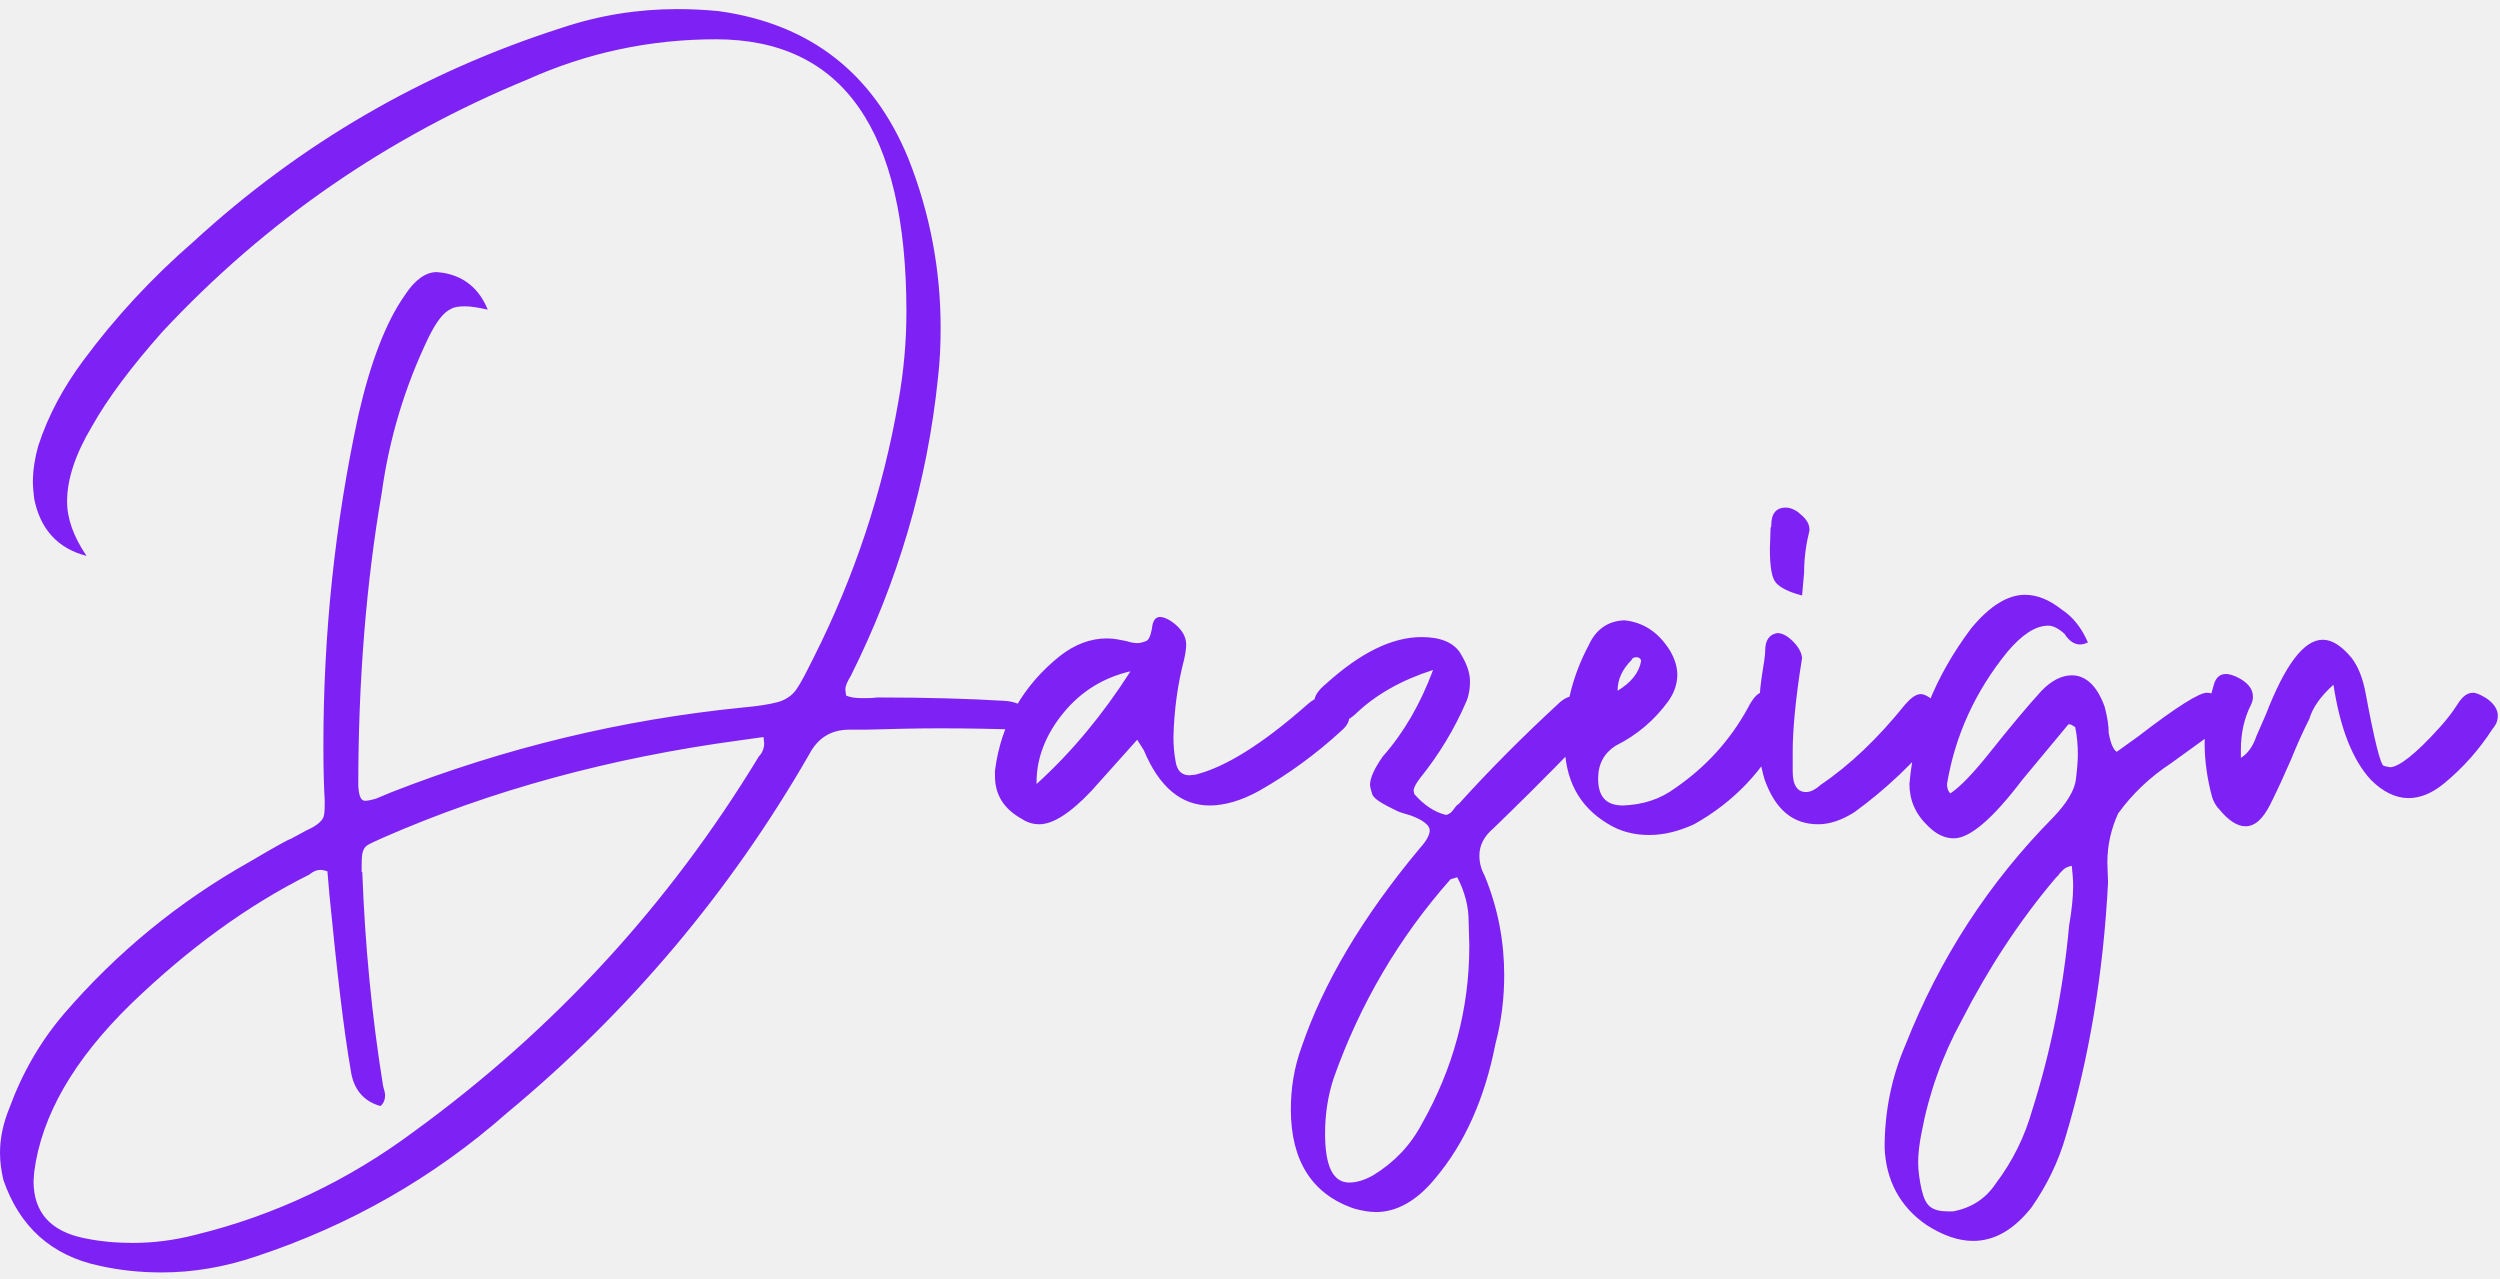
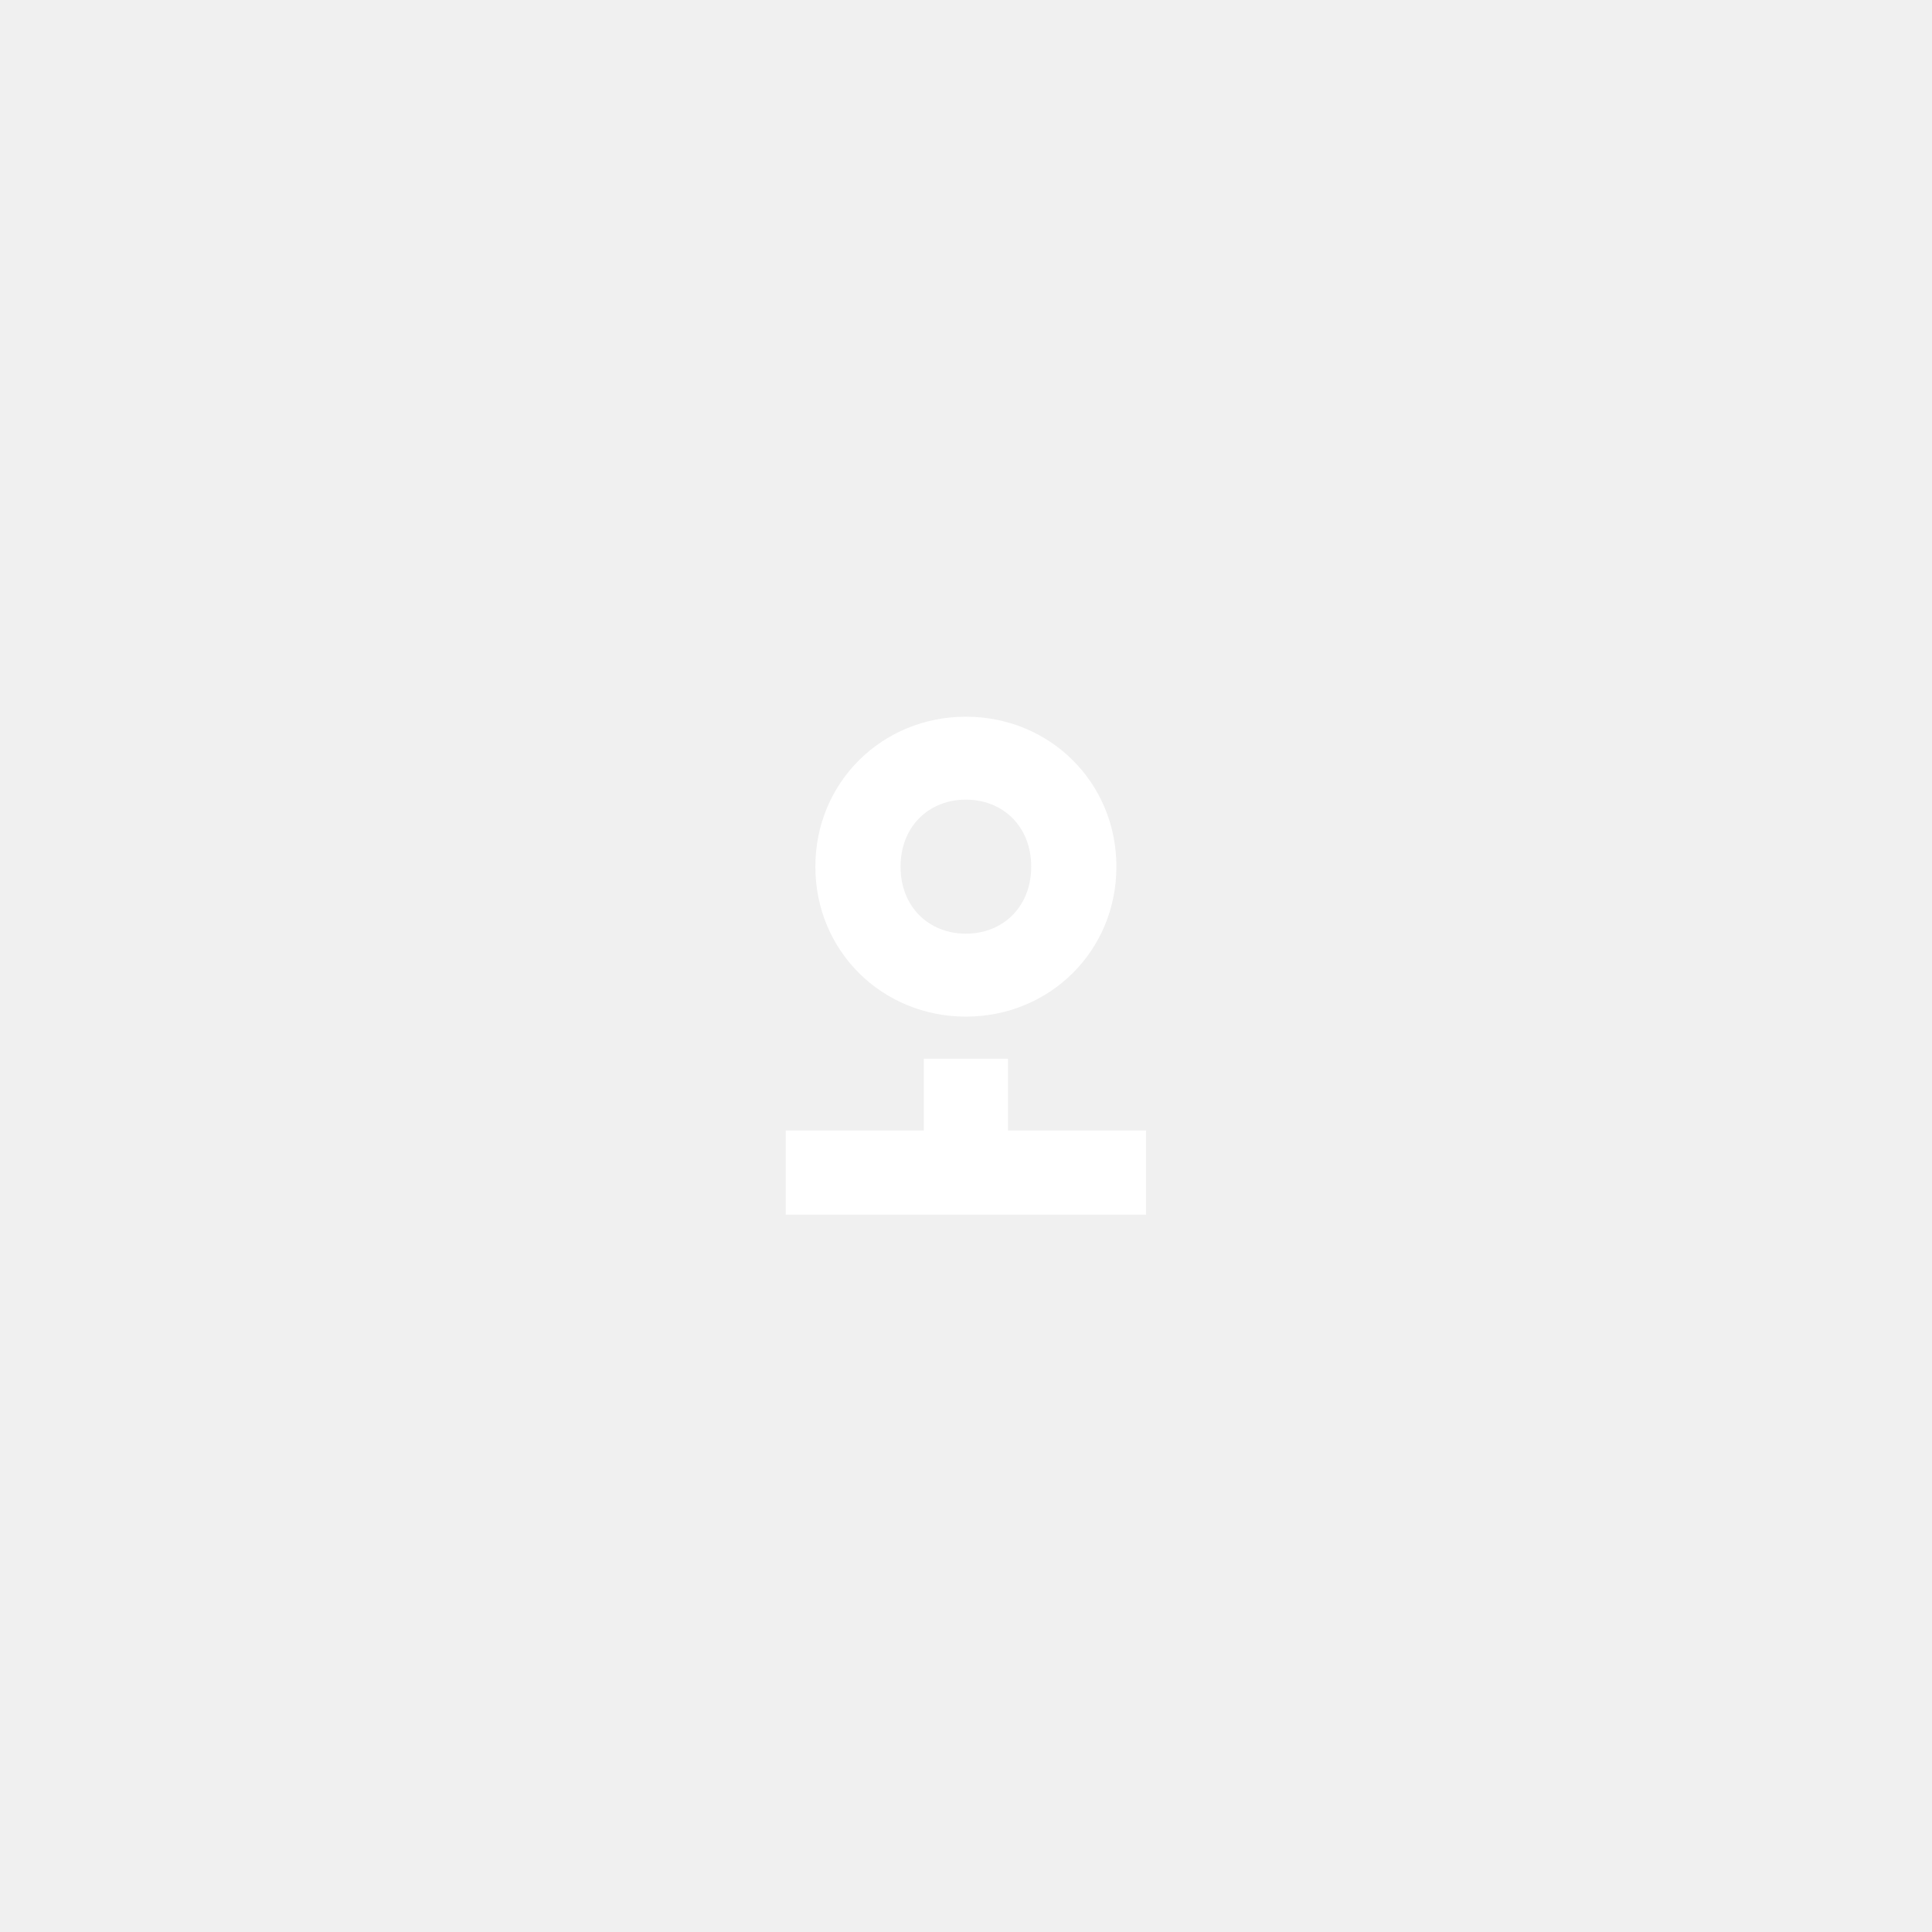
- <svg xmlns="http://www.w3.org/2000/svg" width="262" height="134" viewBox="0 0 262 134" fill="none">
-   <path d="M16.945 133.352C20.25 133.352 23.555 132.789 26.859 131.664C36.633 128.43 45.422 123.438 53.156 116.617C65.953 106 76.5 93.484 84.797 79.07C85.711 77.312 87.117 76.469 89.016 76.469H90.773C93.375 76.398 95.977 76.328 98.578 76.328C101.531 76.328 104.484 76.398 107.367 76.469C108 76.469 108.492 76.328 108.914 76.047C108.211 74.43 106.945 73.516 105.188 73.445C101.742 73.234 97.312 73.094 91.898 73.094C91.477 73.164 90.984 73.164 90.422 73.164C89.648 73.164 89.086 73.094 88.664 72.883L88.594 72.25C88.594 71.898 88.805 71.406 89.156 70.844C94.078 61 97.172 50.594 98.297 39.625C98.508 37.867 98.578 36.109 98.578 34.352C98.578 28.234 97.453 22.328 95.203 16.633C91.547 7.703 84.938 2.5 75.305 1.164C73.828 1.023 72.422 0.953 71.016 0.953C66.867 0.953 62.859 1.586 58.852 2.922C44.367 7.562 31.5 15.016 20.25 25.352C15.961 29.078 12.094 33.227 8.719 37.797C6.68 40.539 5.062 43.492 4.008 46.727C3.656 47.992 3.445 49.258 3.445 50.523C3.445 51.086 3.516 51.648 3.586 52.281C4.219 55.445 6.047 57.484 9.07 58.258C7.734 56.289 7.031 54.391 7.031 52.562C7.031 50.242 7.875 47.641 9.633 44.688C11.25 41.805 13.711 38.5 17.016 34.773C27.844 23.172 40.57 14.383 55.266 8.336C61.523 5.523 68.133 4.117 75.023 4.117C88.312 4.117 94.992 13.609 94.992 32.664C94.992 35.828 94.711 38.922 94.148 42.086C92.531 51.438 89.578 60.367 85.289 68.875C84.516 70.422 83.953 71.547 83.461 72.25C82.969 72.953 82.266 73.375 81.492 73.586C80.719 73.797 79.453 74.008 77.836 74.148C65.18 75.414 52.945 78.367 41.062 83.008L39.375 83.711C38.883 83.852 38.531 83.922 38.25 83.922C37.828 83.922 37.617 83.43 37.547 82.375C37.547 71.266 38.391 61 40.008 51.648C40.781 46.023 42.398 40.609 44.859 35.477C45.703 33.719 46.477 32.734 47.25 32.383C47.602 32.172 48.094 32.102 48.727 32.102C49.359 32.102 50.203 32.242 51.117 32.453C50.203 30.203 48.586 28.938 46.406 28.586L45.773 28.516C44.578 28.516 43.453 29.359 42.398 30.977C40.43 33.789 38.812 38.008 37.547 43.562C35.086 54.953 33.891 66.484 33.891 78.156C33.891 80.898 33.961 82.797 34.031 83.852C34.031 84.555 34.031 85.047 33.961 85.398C33.891 85.961 33.258 86.523 32.133 87.016L30.445 87.93C30.305 87.93 28.898 88.703 26.156 90.32C18.773 94.469 12.234 99.812 6.68 106.281C4.219 109.164 2.32 112.469 0.984 116.125C0.352 117.672 0 119.219 0 120.836C0 121.75 0.141 122.734 0.352 123.648C2.039 128.57 5.414 131.594 10.406 132.648C12.586 133.141 14.766 133.352 16.945 133.352ZM13.922 130.258C12.234 130.258 10.547 130.117 8.859 129.766C5.344 129.062 3.516 127.094 3.516 123.789L3.586 122.805C4.359 116.898 7.734 111.062 13.711 105.227C19.758 99.391 25.945 94.891 32.414 91.656C32.836 91.305 33.188 91.164 33.609 91.164C33.82 91.164 34.031 91.234 34.312 91.305C34.383 92.078 34.453 92.922 34.523 93.766C35.297 101.641 36 107.828 36.773 112.258C37.055 114.156 38.109 115.422 39.867 115.914C40.219 115.633 40.359 115.211 40.359 114.789C40.359 114.578 40.289 114.297 40.148 113.805C38.953 106.422 38.25 98.969 37.969 91.445C37.969 91.375 37.969 91.375 37.898 91.375C37.898 90.531 37.898 89.898 37.969 89.477C38.039 89.125 38.18 88.773 38.531 88.562C38.883 88.352 39.375 88.141 40.148 87.789C51.539 82.797 63.984 79.422 77.484 77.594L80.016 77.242L80.086 77.875C80.086 78.438 79.875 78.93 79.523 79.281C70.102 94.82 58.078 107.898 43.383 118.586C36.492 123.719 28.828 127.375 20.461 129.414C18.281 129.977 16.102 130.258 13.922 130.258ZM108.633 82.164V81.953C108.633 79.492 109.547 77.031 111.445 74.711C113.344 72.391 115.734 70.984 118.477 70.352C115.594 74.852 112.359 78.789 108.633 82.164ZM108.914 86.383C110.32 86.383 112.148 85.258 114.398 82.867L119.18 77.523L119.883 78.648C121.5 82.516 123.82 84.414 126.773 84.414C128.32 84.414 130.078 83.922 131.977 82.867C135.07 81.109 137.953 79 140.625 76.539C141.117 76.117 141.398 75.625 141.398 75.203C141.398 74.781 141.117 74.43 140.625 74.008C139.992 73.375 139.43 73.023 138.867 72.953C138.305 72.953 137.672 73.234 136.969 73.867C132.258 78.016 128.391 80.406 125.297 81.18L124.664 81.25C123.82 81.25 123.328 80.758 123.188 79.703C123.047 78.93 122.977 78.086 122.977 77.242C123.047 74.5 123.398 71.758 124.102 69.086C124.242 68.453 124.312 67.961 124.312 67.539C124.312 66.625 123.75 65.781 122.695 65.078C122.273 64.797 121.852 64.656 121.57 64.656C121.078 64.656 120.797 65.078 120.727 65.852C120.586 66.625 120.375 67.117 120.094 67.188C119.742 67.328 119.461 67.398 119.18 67.398C118.898 67.398 118.477 67.328 118.055 67.188C117.352 67.047 116.719 66.906 116.016 66.906C114.258 66.906 112.641 67.539 111.094 68.734C107.227 71.828 104.906 75.836 104.273 80.758V81.32C104.273 83.289 105.188 84.766 107.086 85.82C107.719 86.242 108.352 86.383 108.914 86.383ZM144.211 127.023C146.391 127.023 148.5 125.828 150.398 123.508C153.492 119.852 155.602 115.141 156.727 109.375C157.359 106.984 157.641 104.594 157.641 102.203C157.641 98.688 157.008 95.242 155.602 91.797C155.18 91.023 155.039 90.32 155.039 89.688C155.039 88.562 155.531 87.648 156.516 86.805C158.484 84.906 161.648 81.812 165.867 77.453C166.148 77.242 166.359 77.031 166.57 76.82C167.203 76.188 167.555 75.695 167.555 75.203C167.555 74.711 167.203 74.219 166.5 73.586C166.008 73.164 165.445 72.953 164.953 72.953C164.391 72.953 163.828 73.234 163.266 73.797C159.68 77.102 156.164 80.617 152.859 84.273C152.719 84.344 152.578 84.484 152.438 84.695C152.297 84.906 152.156 85.047 152.016 85.188C151.805 85.328 151.664 85.398 151.523 85.398C150.328 85.117 149.203 84.344 148.219 83.219L148.148 82.867C148.148 82.586 148.359 82.164 148.781 81.602C150.82 79.07 152.438 76.398 153.703 73.445C153.984 72.742 154.055 72.039 154.055 71.406C154.055 70.492 153.703 69.508 153 68.383C152.297 67.328 150.961 66.766 148.992 66.766C145.898 66.766 142.594 68.383 138.938 71.688C138.164 72.32 137.742 72.953 137.742 73.516C137.742 74.148 138.234 74.781 139.289 75.414C139.641 75.625 139.992 75.695 140.344 75.695C140.836 75.695 141.398 75.414 142.031 74.852C144.141 72.812 146.883 71.266 150.188 70.211C148.852 73.797 147.094 76.82 144.914 79.281C144.07 80.477 143.578 81.531 143.578 82.234C143.578 82.375 143.648 82.727 143.789 83.148C143.859 83.641 144.773 84.203 146.391 84.977C146.672 85.117 146.953 85.188 147.164 85.258C147.375 85.328 147.656 85.398 147.867 85.469C149.203 85.961 149.836 86.523 149.836 87.016C149.836 87.508 149.484 88.141 148.781 88.914C142.734 96.156 138.656 103.117 136.406 109.727C135.633 111.836 135.281 114.016 135.281 116.266C135.281 121.68 137.531 125.195 141.961 126.672C142.734 126.883 143.508 127.023 144.211 127.023ZM141.398 123.93C139.711 123.93 138.867 122.242 138.867 118.797C138.867 116.828 139.148 114.859 139.781 112.961C142.523 105.227 146.602 98.266 152.016 92.148L152.719 91.938C153.492 93.414 153.914 94.961 153.914 96.578L153.984 99.109C153.984 105.789 152.297 111.977 148.992 117.812C147.797 120.062 146.109 121.82 143.93 123.156C142.945 123.719 142.102 123.93 141.398 123.93ZM172.828 87.508C174.305 87.508 175.852 87.156 177.539 86.383C181.688 84.062 184.852 80.758 186.961 76.469C187.242 75.906 187.383 75.414 187.383 74.992C187.383 74.148 186.891 73.445 185.906 72.883C185.484 72.602 185.062 72.531 184.781 72.531C184.289 72.531 183.727 73.094 183.164 74.219C181.266 77.664 178.734 80.406 175.57 82.586C173.953 83.781 172.125 84.344 170.086 84.414C168.328 84.414 167.484 83.5 167.484 81.602C167.484 80.055 168.117 78.93 169.312 78.156C171.562 77.031 173.391 75.484 174.867 73.445C175.5 72.531 175.781 71.617 175.781 70.703C175.781 69.859 175.5 69.016 175.008 68.172C173.812 66.273 172.266 65.219 170.227 65.008C168.539 65.078 167.273 65.922 166.5 67.609C164.812 70.773 163.969 74.148 163.969 77.734C163.969 81.672 165.445 84.484 168.469 86.312C169.805 87.156 171.281 87.508 172.828 87.508ZM169.523 72.391C169.523 71.195 170.016 70.141 171 69.156C171.07 68.945 171.281 68.875 171.492 68.875C171.562 68.875 171.633 68.875 171.773 68.945C171.914 69.016 171.984 69.156 171.984 69.297C171.773 70.492 170.93 71.547 169.523 72.391ZM190.547 86.383C191.742 86.383 193.008 85.961 194.344 85.117C197.719 82.656 200.672 79.844 203.273 76.609C203.695 76.117 203.906 75.625 203.906 75.203C203.906 74.711 203.555 74.219 202.992 73.727C202.289 73.094 201.727 72.742 201.305 72.742C200.812 72.742 200.32 73.094 199.688 73.797C196.805 77.383 193.852 80.195 190.828 82.234C190.195 82.797 189.703 83.008 189.281 83.008C188.367 83.008 187.875 82.305 187.875 80.828V78.789C187.875 76.539 188.156 73.305 188.859 68.945C188.789 68.312 188.438 67.75 187.875 67.188C187.312 66.625 186.75 66.344 186.258 66.344C185.414 66.484 184.992 67.117 184.992 68.172C184.992 68.664 184.852 69.578 184.641 70.844C184.43 72.18 184.289 74.219 184.219 77.031C184.219 78.648 184.5 80.195 184.922 81.672C186.047 84.836 187.875 86.383 190.547 86.383ZM188.859 62.406L189.07 60.016C189.07 58.469 189.281 56.992 189.633 55.586C189.633 55.234 189.562 54.883 189.352 54.602C189.141 54.25 188.789 53.969 188.367 53.617C187.945 53.336 187.523 53.195 187.172 53.195C186.117 53.195 185.625 53.828 185.625 55.094C185.625 55.164 185.625 55.234 185.555 55.305L185.484 57.555C185.484 59.453 185.695 60.578 186.117 61.07C186.539 61.562 187.453 62.055 188.859 62.406ZM206.789 130.047C209.039 130.047 211.078 128.852 212.906 126.531C214.523 124.211 215.719 121.75 216.492 119.078C218.953 110.852 220.43 101.992 220.922 92.5L220.852 90.391C220.852 88.492 221.273 86.805 221.977 85.258C223.453 83.219 225.281 81.461 227.531 79.984L232.875 76.117C233.508 75.766 233.859 75.414 233.859 74.852C233.859 74.5 233.648 74.148 233.227 73.727C232.594 72.953 231.961 72.602 231.258 72.602C230.484 72.602 228.094 74.078 224.086 77.172L221.836 78.789C221.484 78.578 221.203 77.945 220.992 76.82C220.992 76.047 220.852 75.133 220.57 74.078C219.797 71.898 218.602 70.773 217.125 70.773C216.07 70.773 214.945 71.336 213.891 72.461C212.484 74.008 210.656 76.188 208.477 78.93C206.789 81.039 205.453 82.445 204.398 83.148C204.117 82.867 204.047 82.516 204.047 82.164C204.891 77.102 207 72.461 210.375 68.312C211.922 66.484 213.328 65.57 214.664 65.57C215.156 65.57 215.719 65.852 216.352 66.414C216.844 67.188 217.406 67.539 217.969 67.539C218.25 67.539 218.531 67.469 218.812 67.328C218.18 65.852 217.266 64.656 216.07 63.883C214.734 62.828 213.469 62.336 212.203 62.336C210.445 62.336 208.547 63.461 206.578 65.852C202.781 70.914 200.602 76.328 200.109 82.164C200.109 83.852 200.742 85.328 202.078 86.594C202.922 87.438 203.836 87.859 204.75 87.859C206.438 87.859 208.828 85.82 211.922 81.742L216.773 75.906C216.844 75.906 216.984 75.906 217.125 75.977C217.195 76.047 217.336 76.117 217.477 76.188C217.688 77.172 217.758 78.156 217.758 79.07C217.758 79.703 217.688 80.617 217.547 81.742C217.406 82.797 216.633 84.133 215.227 85.609C208.406 92.5 203.273 100.445 199.688 109.516C198.211 112.961 197.508 116.547 197.508 120.273C197.648 123.719 199.125 126.461 201.867 128.359C203.625 129.484 205.242 130.047 206.789 130.047ZM204.68 126.953H204.117C203.344 126.953 202.781 126.812 202.359 126.531C201.867 126.18 201.586 125.547 201.375 124.633C201.164 123.648 201.023 122.734 201.023 121.82C201.023 120.836 201.164 119.781 201.375 118.727C202.148 114.578 203.555 110.641 205.594 106.914C208.336 101.57 211.57 96.578 215.438 92.008C215.508 91.938 215.578 91.867 215.719 91.727C215.789 91.586 216 91.375 216.211 91.164C216.422 90.953 216.703 90.812 217.125 90.742C217.195 91.445 217.266 92.148 217.266 92.852C217.266 93.977 217.125 95.383 216.844 97C216.211 103.891 214.875 110.359 212.977 116.336C212.203 119.078 210.938 121.68 209.18 124C208.125 125.617 206.578 126.602 204.68 126.953ZM235.336 86.594C236.32 86.594 237.164 85.82 237.938 84.273C238.711 82.727 239.414 81.18 240.117 79.562C240.68 78.156 241.312 76.75 242.016 75.344C242.367 74.148 243.211 72.953 244.547 71.758C245.25 76.398 246.586 79.703 248.484 81.742C249.75 83.008 251.086 83.641 252.422 83.641C253.617 83.641 254.883 83.148 256.148 82.094C258.117 80.477 259.805 78.578 261.211 76.398C261.633 75.906 261.773 75.484 261.773 74.992C261.773 74.359 261.352 73.656 260.438 73.094C259.945 72.812 259.523 72.602 259.172 72.602C258.539 72.602 258.047 73.023 257.555 73.797C257.062 74.57 256.43 75.414 255.656 76.258C253.125 79.07 251.367 80.406 250.453 80.406C250.383 80.406 250.172 80.336 249.82 80.266C249.469 80.125 248.836 77.594 247.922 72.672C247.641 71.125 247.148 69.859 246.445 68.945C245.391 67.68 244.406 67.047 243.422 67.047C241.453 67.047 239.484 69.648 237.445 74.922L236.461 77.172C236.109 78.227 235.547 79 234.844 79.422V78.578C234.844 76.82 235.195 75.273 235.898 73.867C236.039 73.586 236.109 73.305 236.109 73.023C236.109 72.18 235.547 71.477 234.352 70.914C234 70.773 233.648 70.633 233.297 70.633C232.664 70.633 232.242 70.984 232.031 71.688C231.398 73.797 231.047 75.836 231.047 77.945C231.047 79.773 231.328 81.672 231.82 83.5C231.961 83.992 232.242 84.484 232.594 84.836C233.578 86.031 234.492 86.594 235.336 86.594Z" fill="#7E21F5" />
+ <svg xmlns="http://www.w3.org/2000/svg" version="1.1" id="Layer_1" x="0px" y="0px" viewBox="0 0 1000 1000" style="enable-background:new 0 0 1000 1000;" xml:space="preserve">
+   <style type="text/css">
+ 	.st0{fill:#FFFFFF;}
+ </style>
+   <path class="st0" d="M593.18,585.14v43.57H406.69v-43.57h71.46v-37.17h43.57v37.17H593.18z M499.94,526.2  c43.22,0,77.91-33.81,77.91-77.62s-34.69-77.62-77.91-77.62c-43.22,0-77.91,33.81-77.91,77.62S456.72,526.2,499.94,526.2z   M499.94,483.27c-19.11,0-33.81-13.82-33.81-34.69c0-20.87,14.7-34.69,33.81-34.69c19.11,0,33.81,13.82,33.81,34.69  C533.75,469.45,519.04,483.27,499.94,483.27z" />
</svg>
